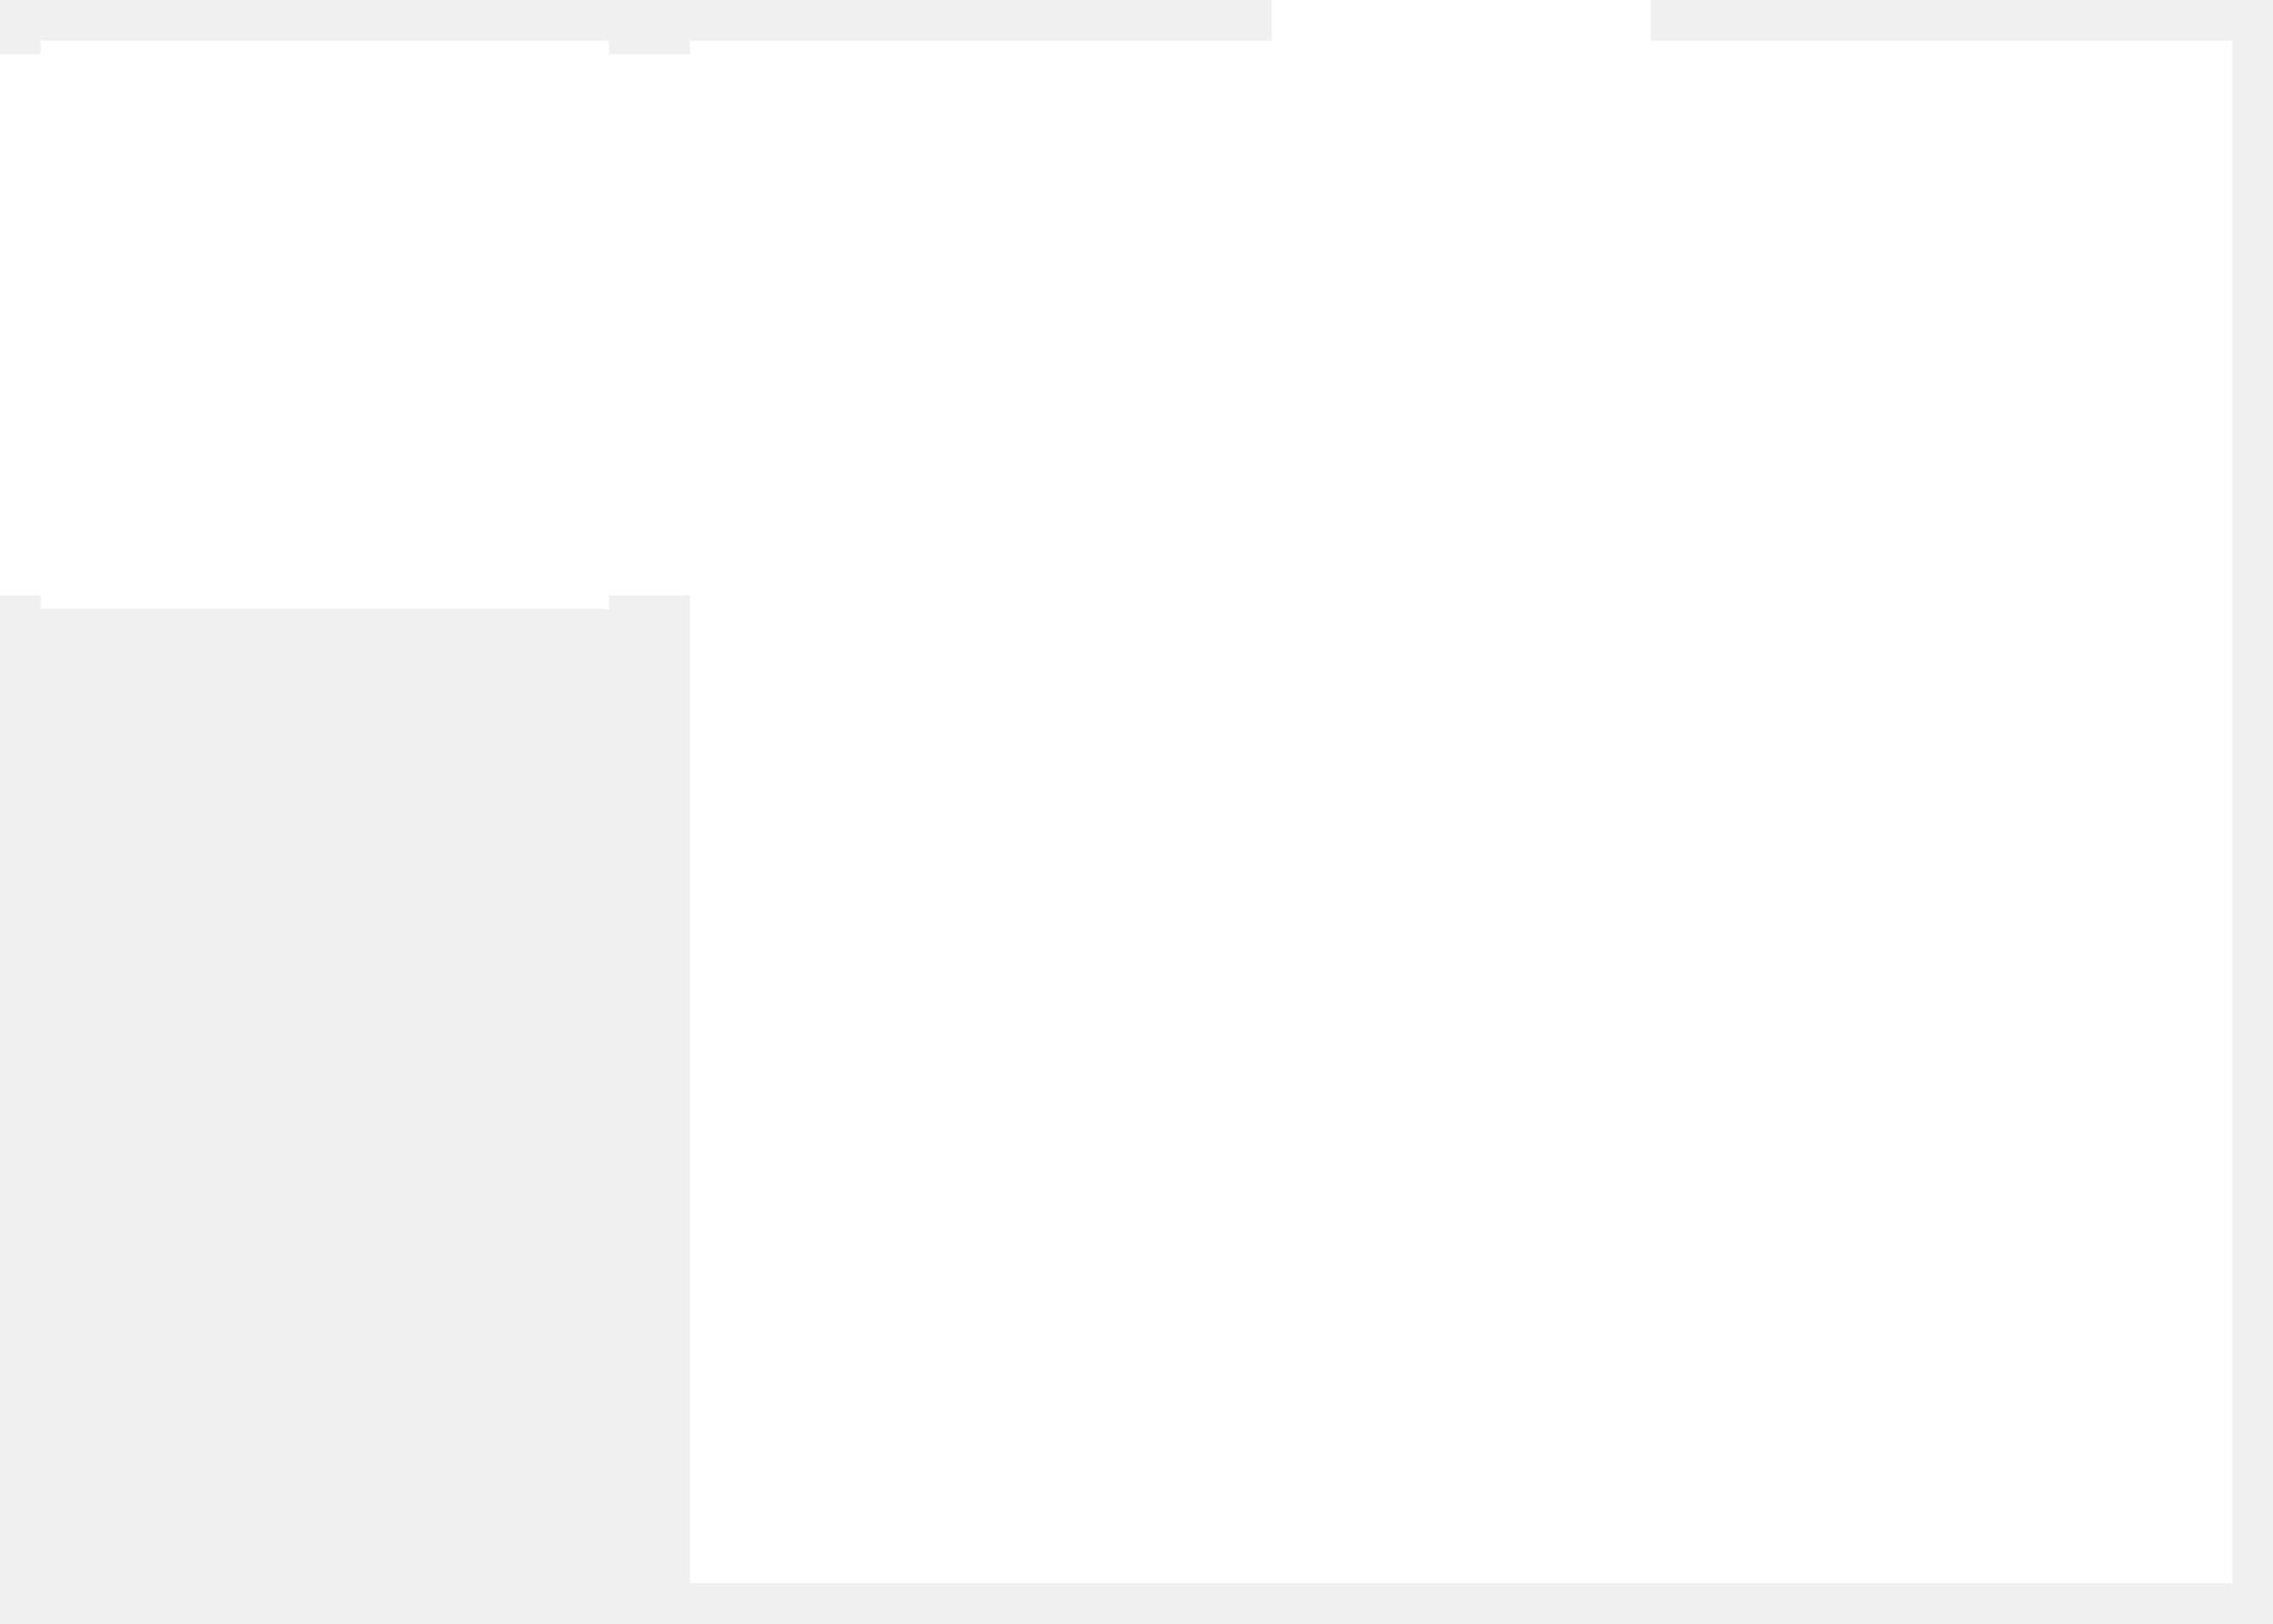
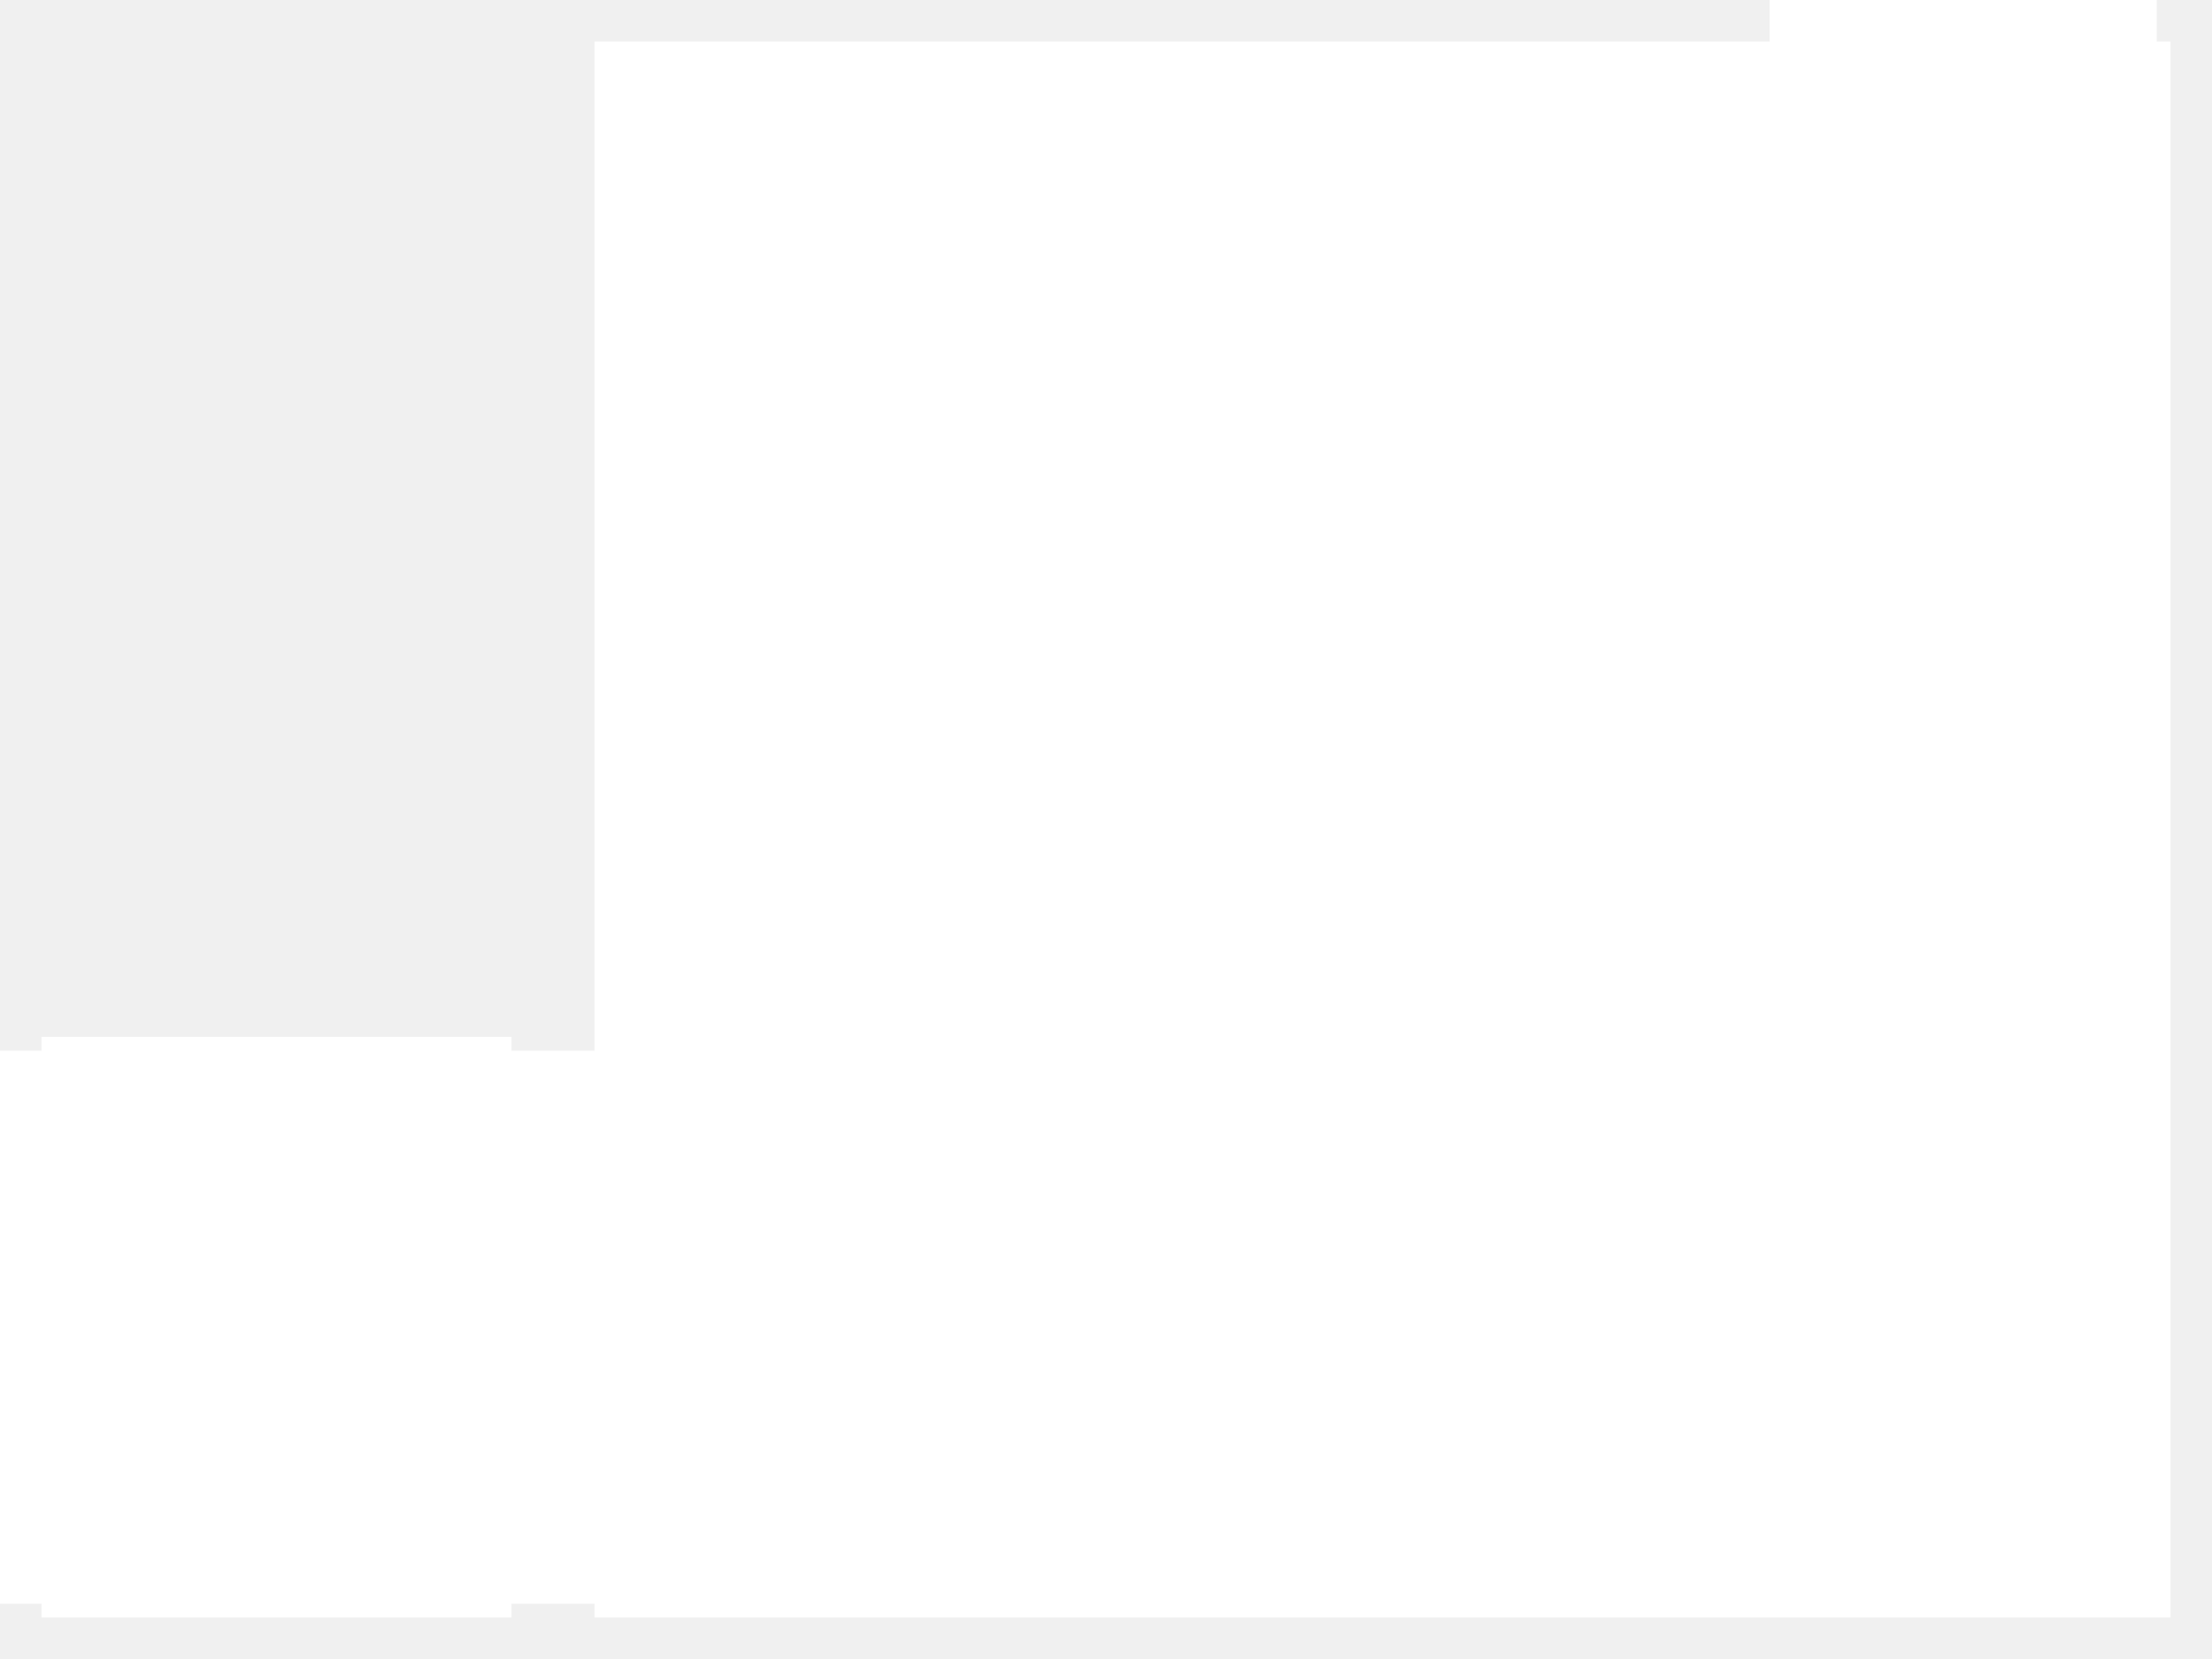
- <svg xmlns="http://www.w3.org/2000/svg" viewBox="-10.8 -6 16.8 12" fill="#fff">
-   <path d="M -5.7 5.7 V -1.6 H -6.3 V -1.5 H -10.5 V -1.6 H -10.8 V -5.6 H -10.5 V -5.7 H -6.3 V -5.6 H -5.7 V -5.7 H -1.4 V -6 H 1.4 V -5.7 H 5.7 V 5.7 Z" />
+ <svg xmlns="http://www.w3.org/2000/svg" viewBox="-10 -6 16 12" fill="#fff">
+   <path d="M -5.7 -5.7 H 2.8 V -6 H 5.6 V -5.7 H 5.7 V 5.7 H -5.7 V 5.6 H -6.3 V 5.7 H -9.7 V 5.6 H -10 V 1.6 H -9.7 V 1.5 H -6.3 V 1.6 H -5.7 Z" />
</svg>
